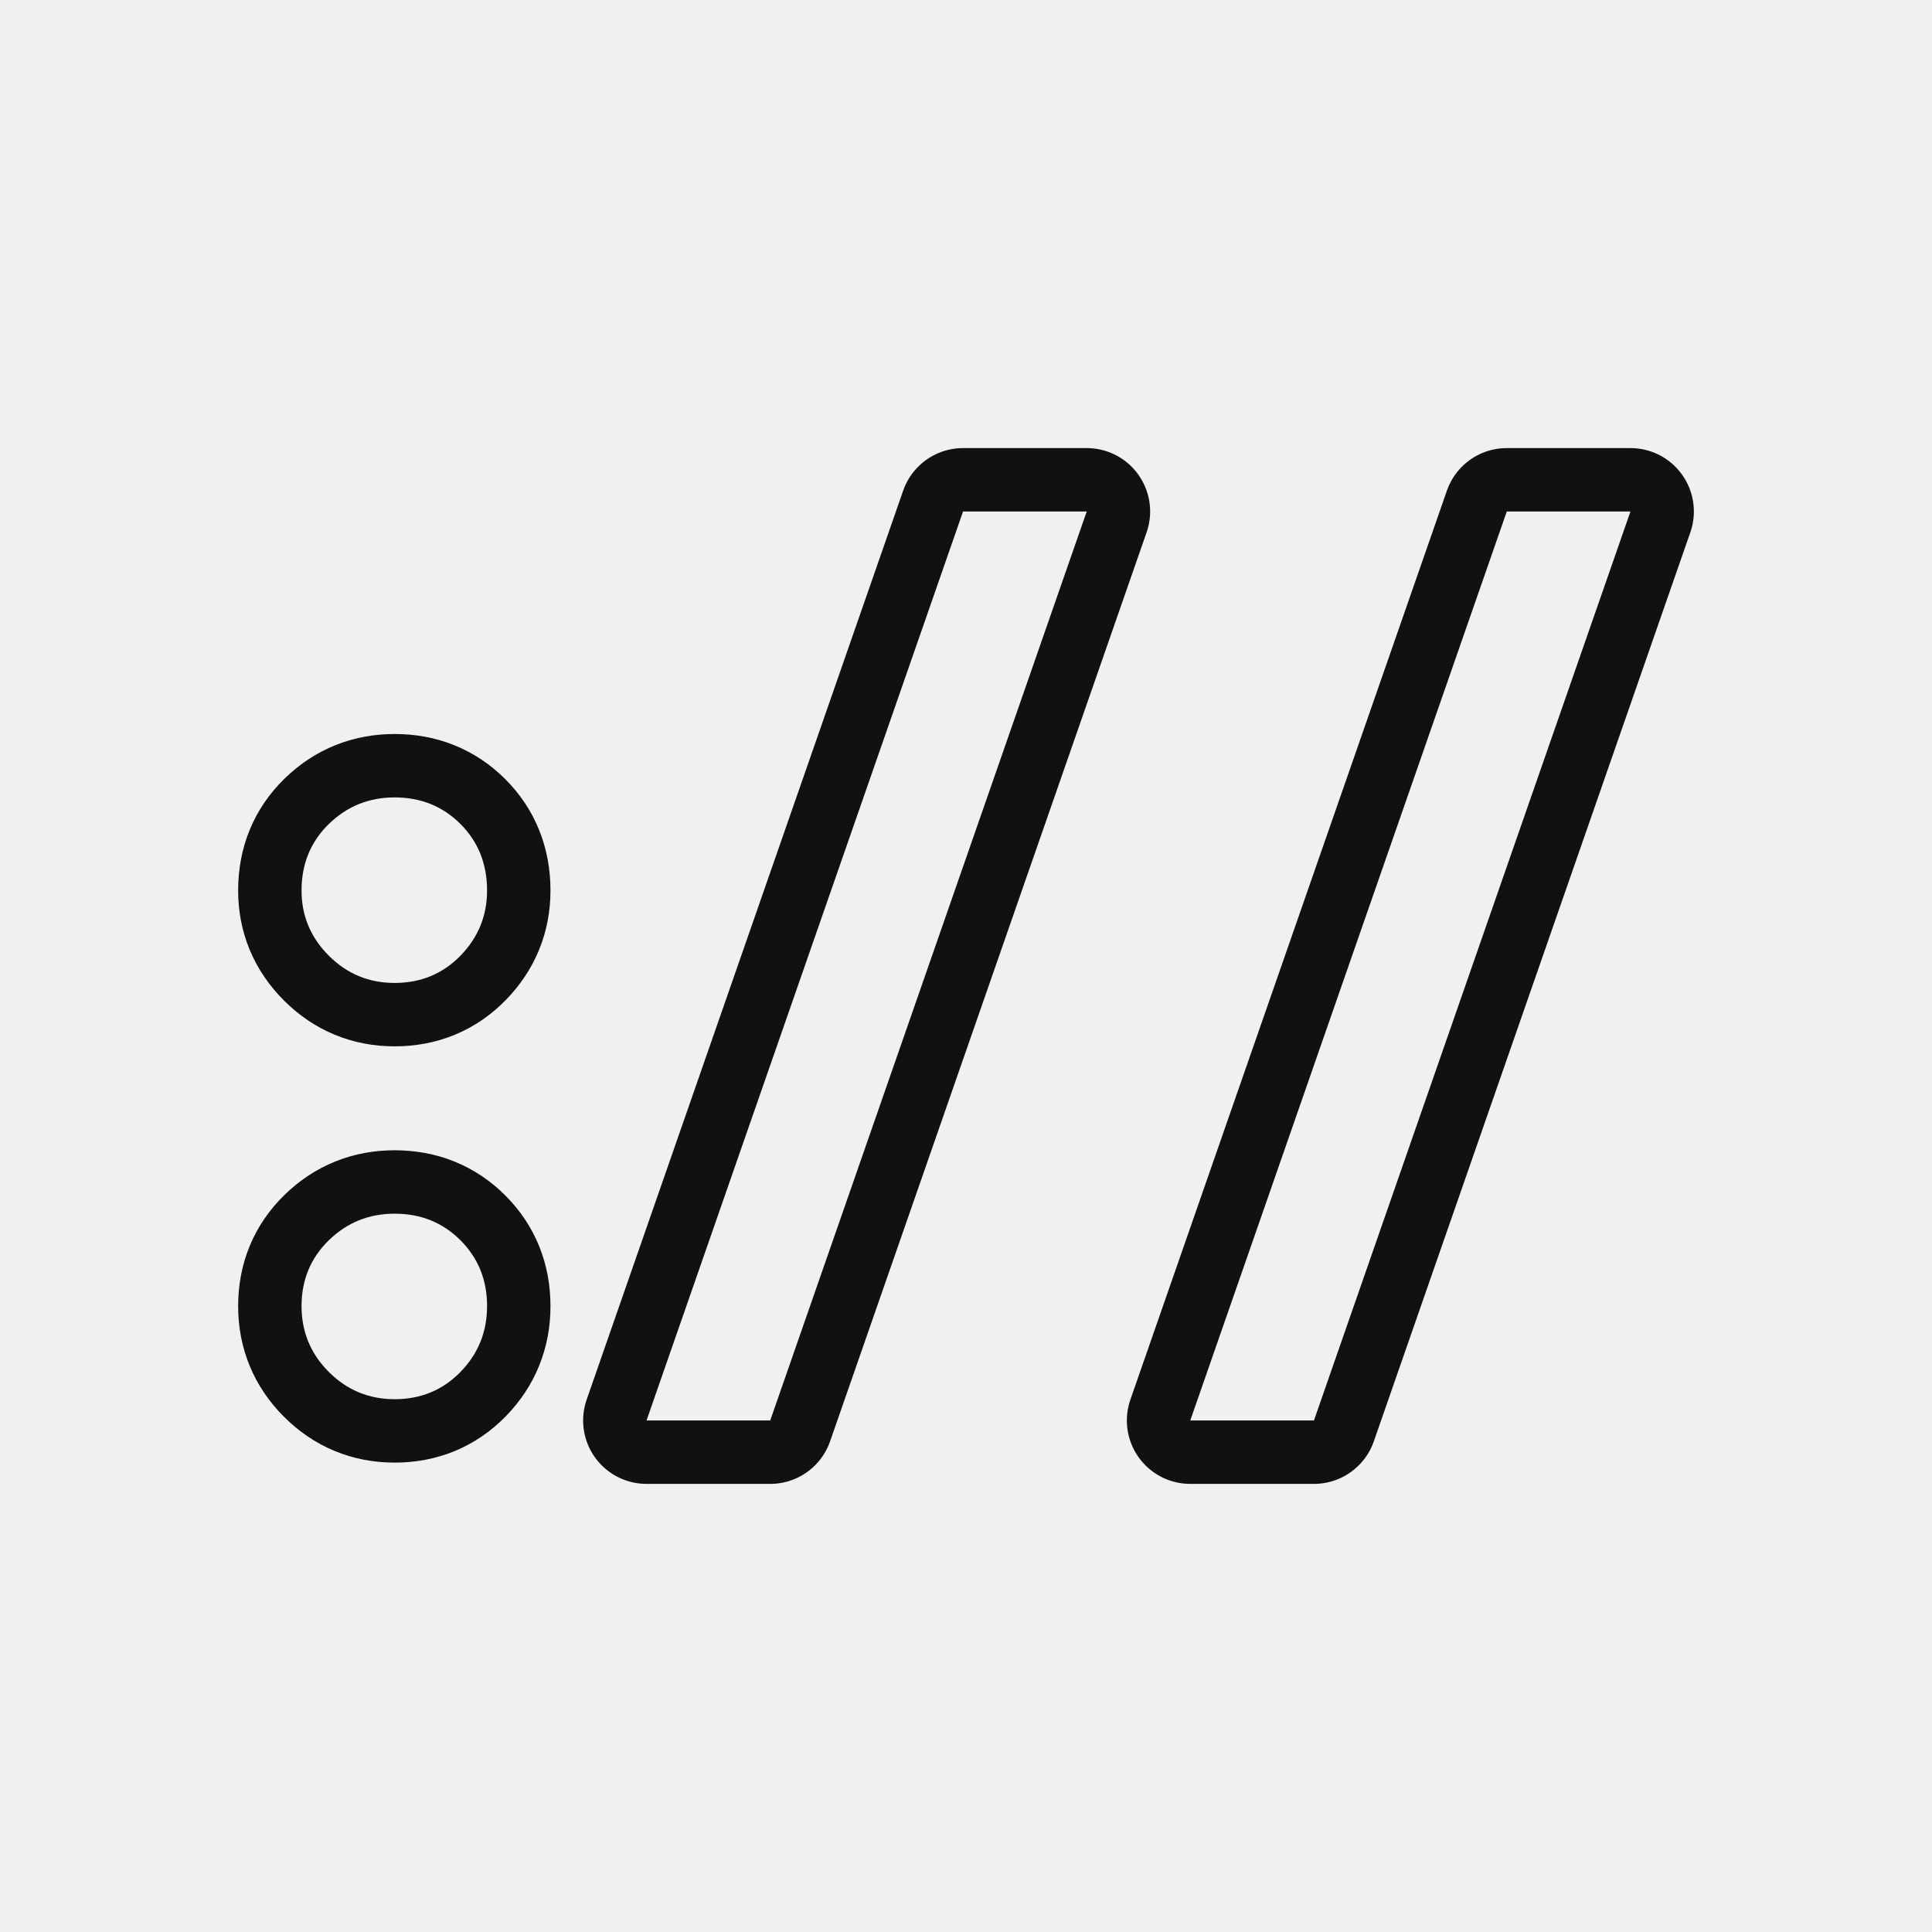
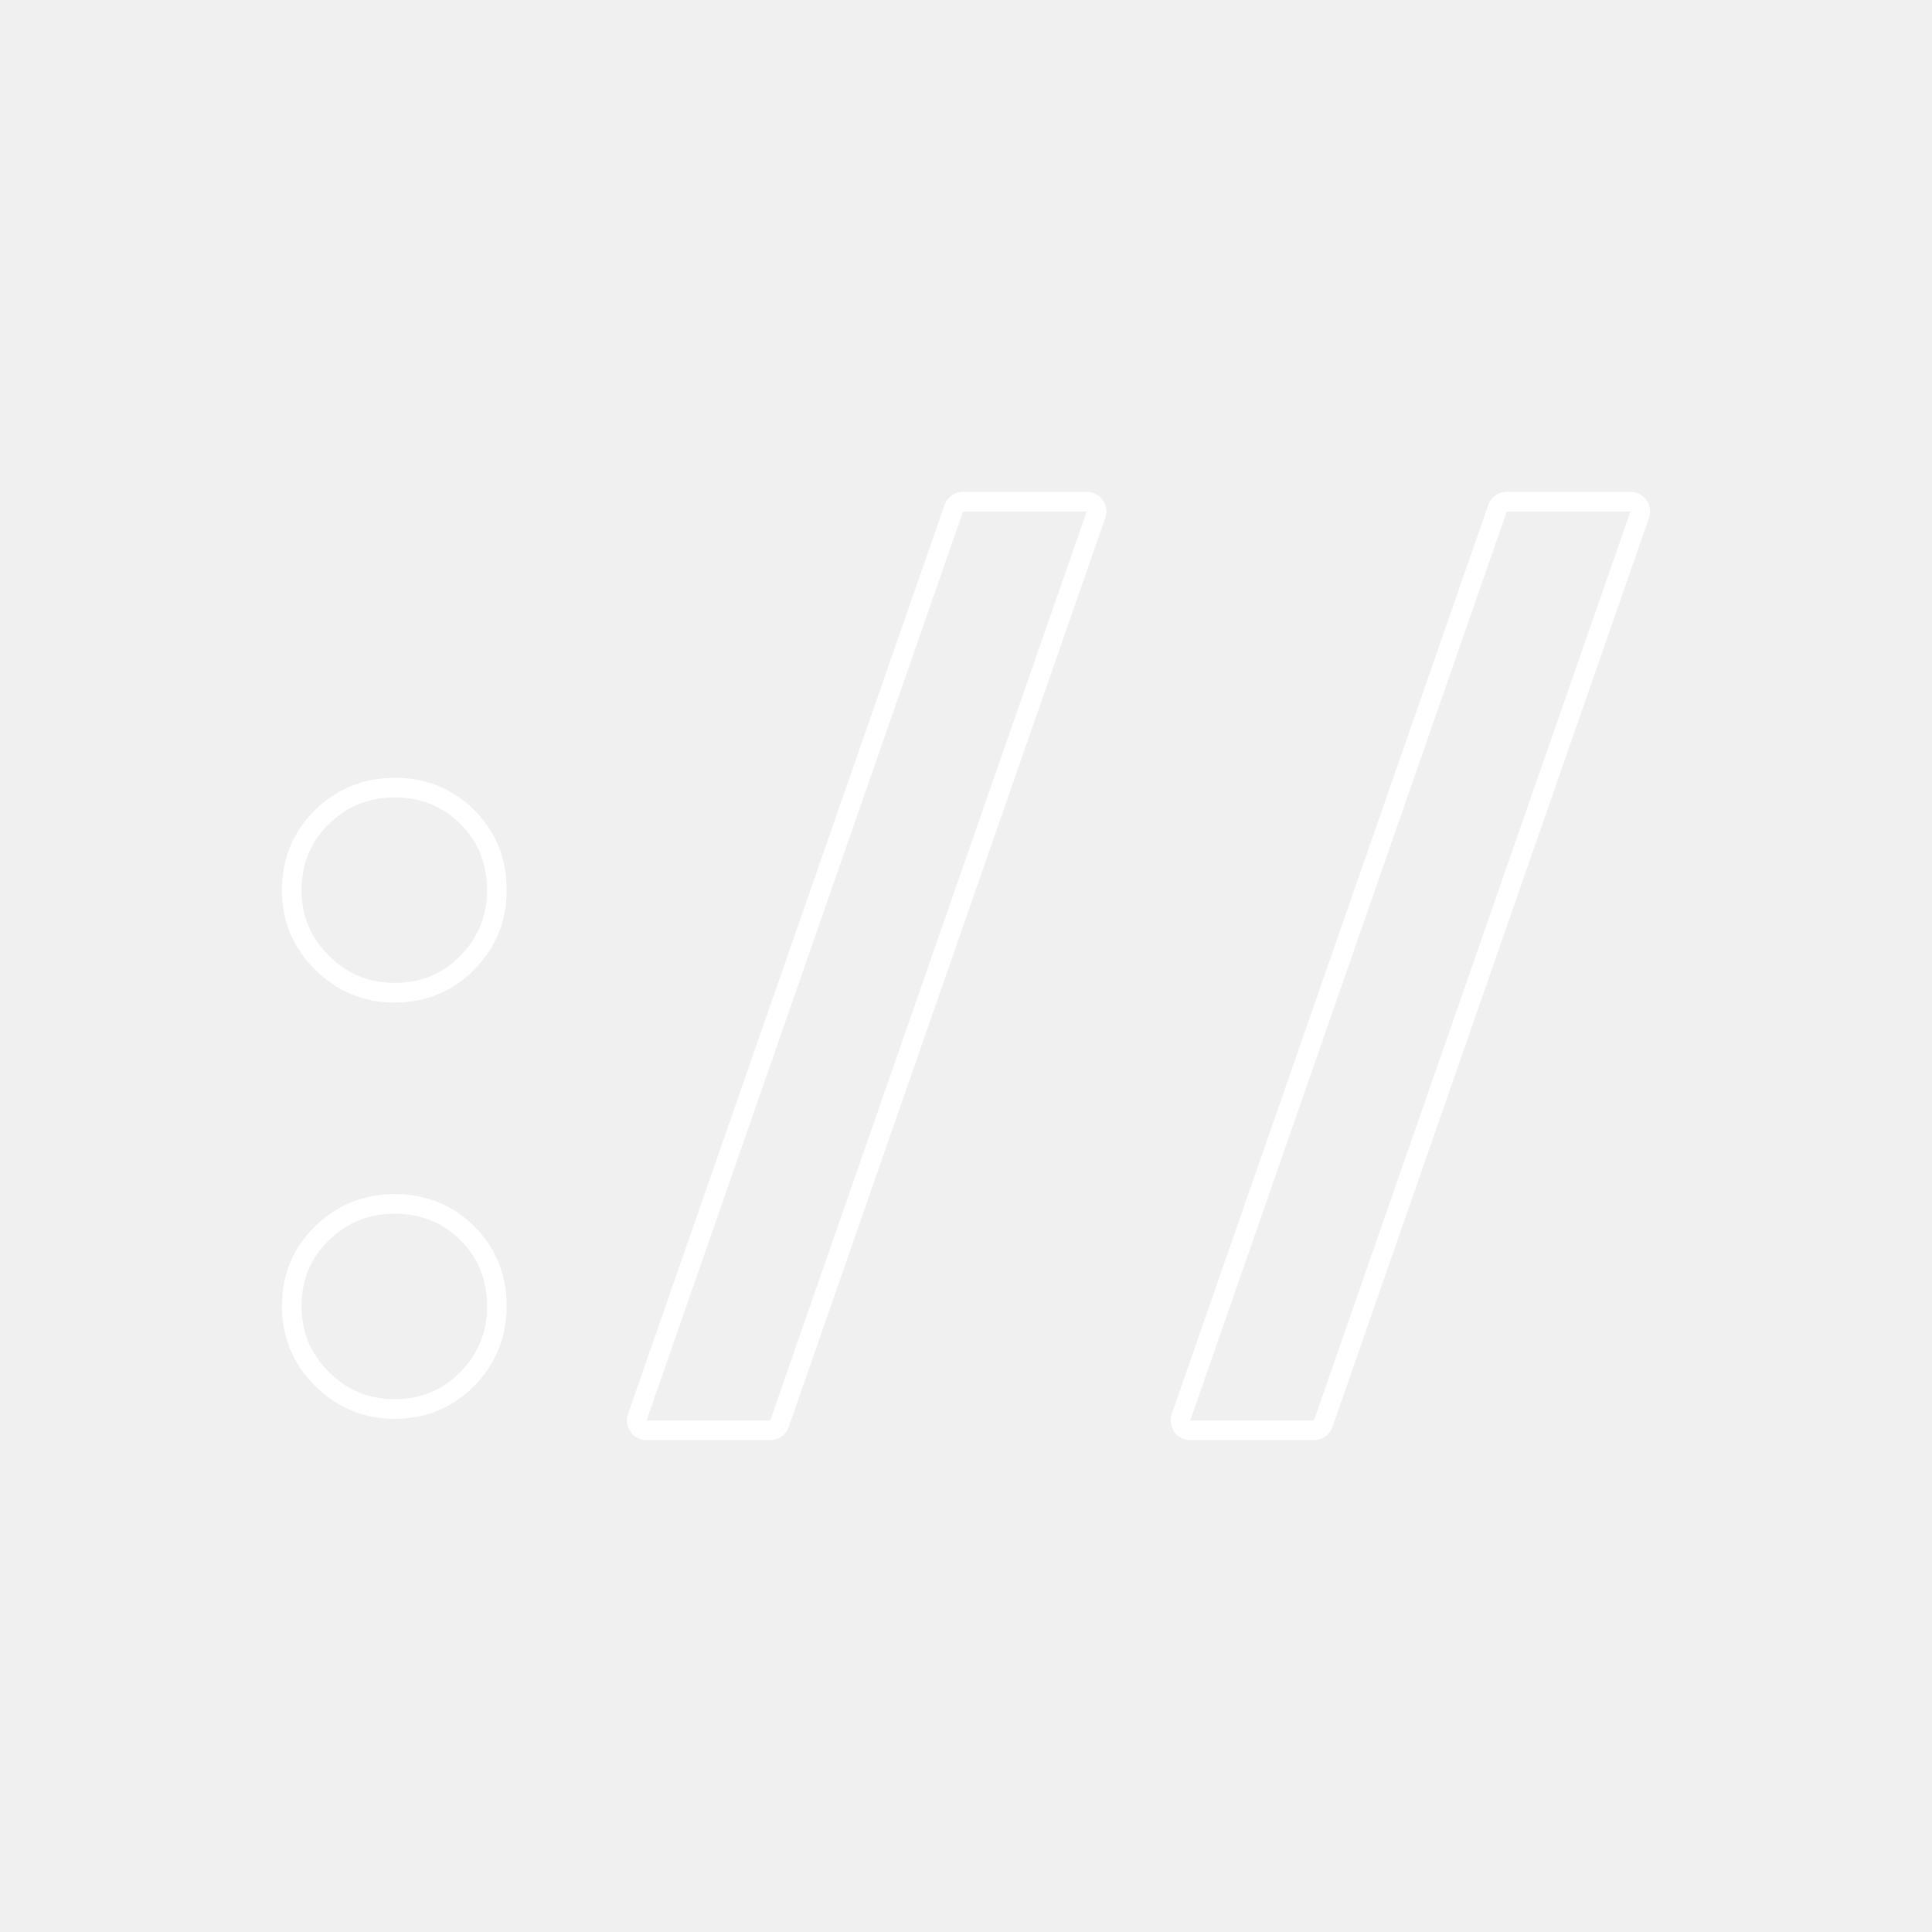
<svg xmlns="http://www.w3.org/2000/svg" viewBox="0 0 32 32" role="img" aria-label="://">
  <g transform="translate(3.783 23.021) scale(1.10138)">
-     <g fill="none" stroke="#111111" stroke-width="1.907" stroke-linejoin="round" stroke-linecap="round">
+     <g fill="none" stroke="#ffffff" stroke-width="0.590" stroke-linejoin="round" stroke-linecap="round">
      <path d="M2.5 0.14L2.5 0.14Q1.92 0.14 1.51 -0.27Q1.1 -0.68 1.1 -1.26L1.1 -1.26Q1.1 -1.85 1.51 -2.25Q1.92 -2.65 2.5 -2.65L2.5 -2.65Q3.09 -2.65 3.49 -2.25Q3.89 -1.85 3.89 -1.26L3.89 -1.26Q3.89 -0.68 3.49 -0.27Q3.09 0.14 2.5 0.14ZM2.5 -6.12L2.5 -6.12Q1.92 -6.12 1.51 -6.53Q1.1 -6.94 1.1 -7.51L1.1 -7.51Q1.1 -8.11 1.51 -8.51Q1.92 -8.91 2.5 -8.91L2.5 -8.91Q3.09 -8.91 3.49 -8.51Q3.89 -8.11 3.89 -7.51L3.89 -7.51Q3.89 -6.94 3.49 -6.53Q3.09 -6.12 2.5 -6.12Z" />
      <path d="M0.27 0.46L5.03 -13.21L6.89 -13.21L2.13 0.46L0.27 0.46Z" transform="translate(6.018 0)" />
      <path d="M0.27 0.46L5.03 -13.21L6.89 -13.21L2.13 0.46L0.27 0.46Z" transform="translate(14.195 0)" />
    </g>
    <g fill="#f0f0f0">
      <path d="M2.5 0.14L2.5 0.14Q1.92 0.14 1.51 -0.27Q1.1 -0.68 1.1 -1.26L1.1 -1.26Q1.1 -1.85 1.51 -2.25Q1.92 -2.65 2.5 -2.65L2.5 -2.65Q3.09 -2.65 3.49 -2.25Q3.89 -1.85 3.89 -1.26L3.89 -1.26Q3.89 -0.68 3.49 -0.27Q3.09 0.14 2.5 0.14ZM2.5 -6.12L2.5 -6.12Q1.92 -6.12 1.51 -6.53Q1.1 -6.94 1.1 -7.51L1.1 -7.51Q1.1 -8.11 1.51 -8.51Q1.92 -8.91 2.5 -8.91L2.5 -8.91Q3.09 -8.91 3.49 -8.51Q3.89 -8.11 3.89 -7.51L3.89 -7.51Q3.89 -6.94 3.49 -6.53Q3.09 -6.12 2.5 -6.12Z" />
      <path d="M0.27 0.46L5.03 -13.21L6.89 -13.21L2.13 0.46L0.27 0.46Z" transform="translate(6.018 0)" />
      <path d="M0.27 0.46L5.03 -13.21L6.89 -13.21L2.13 0.46L0.27 0.46Z" transform="translate(14.195 0)" />
    </g>
  </g>
</svg>
